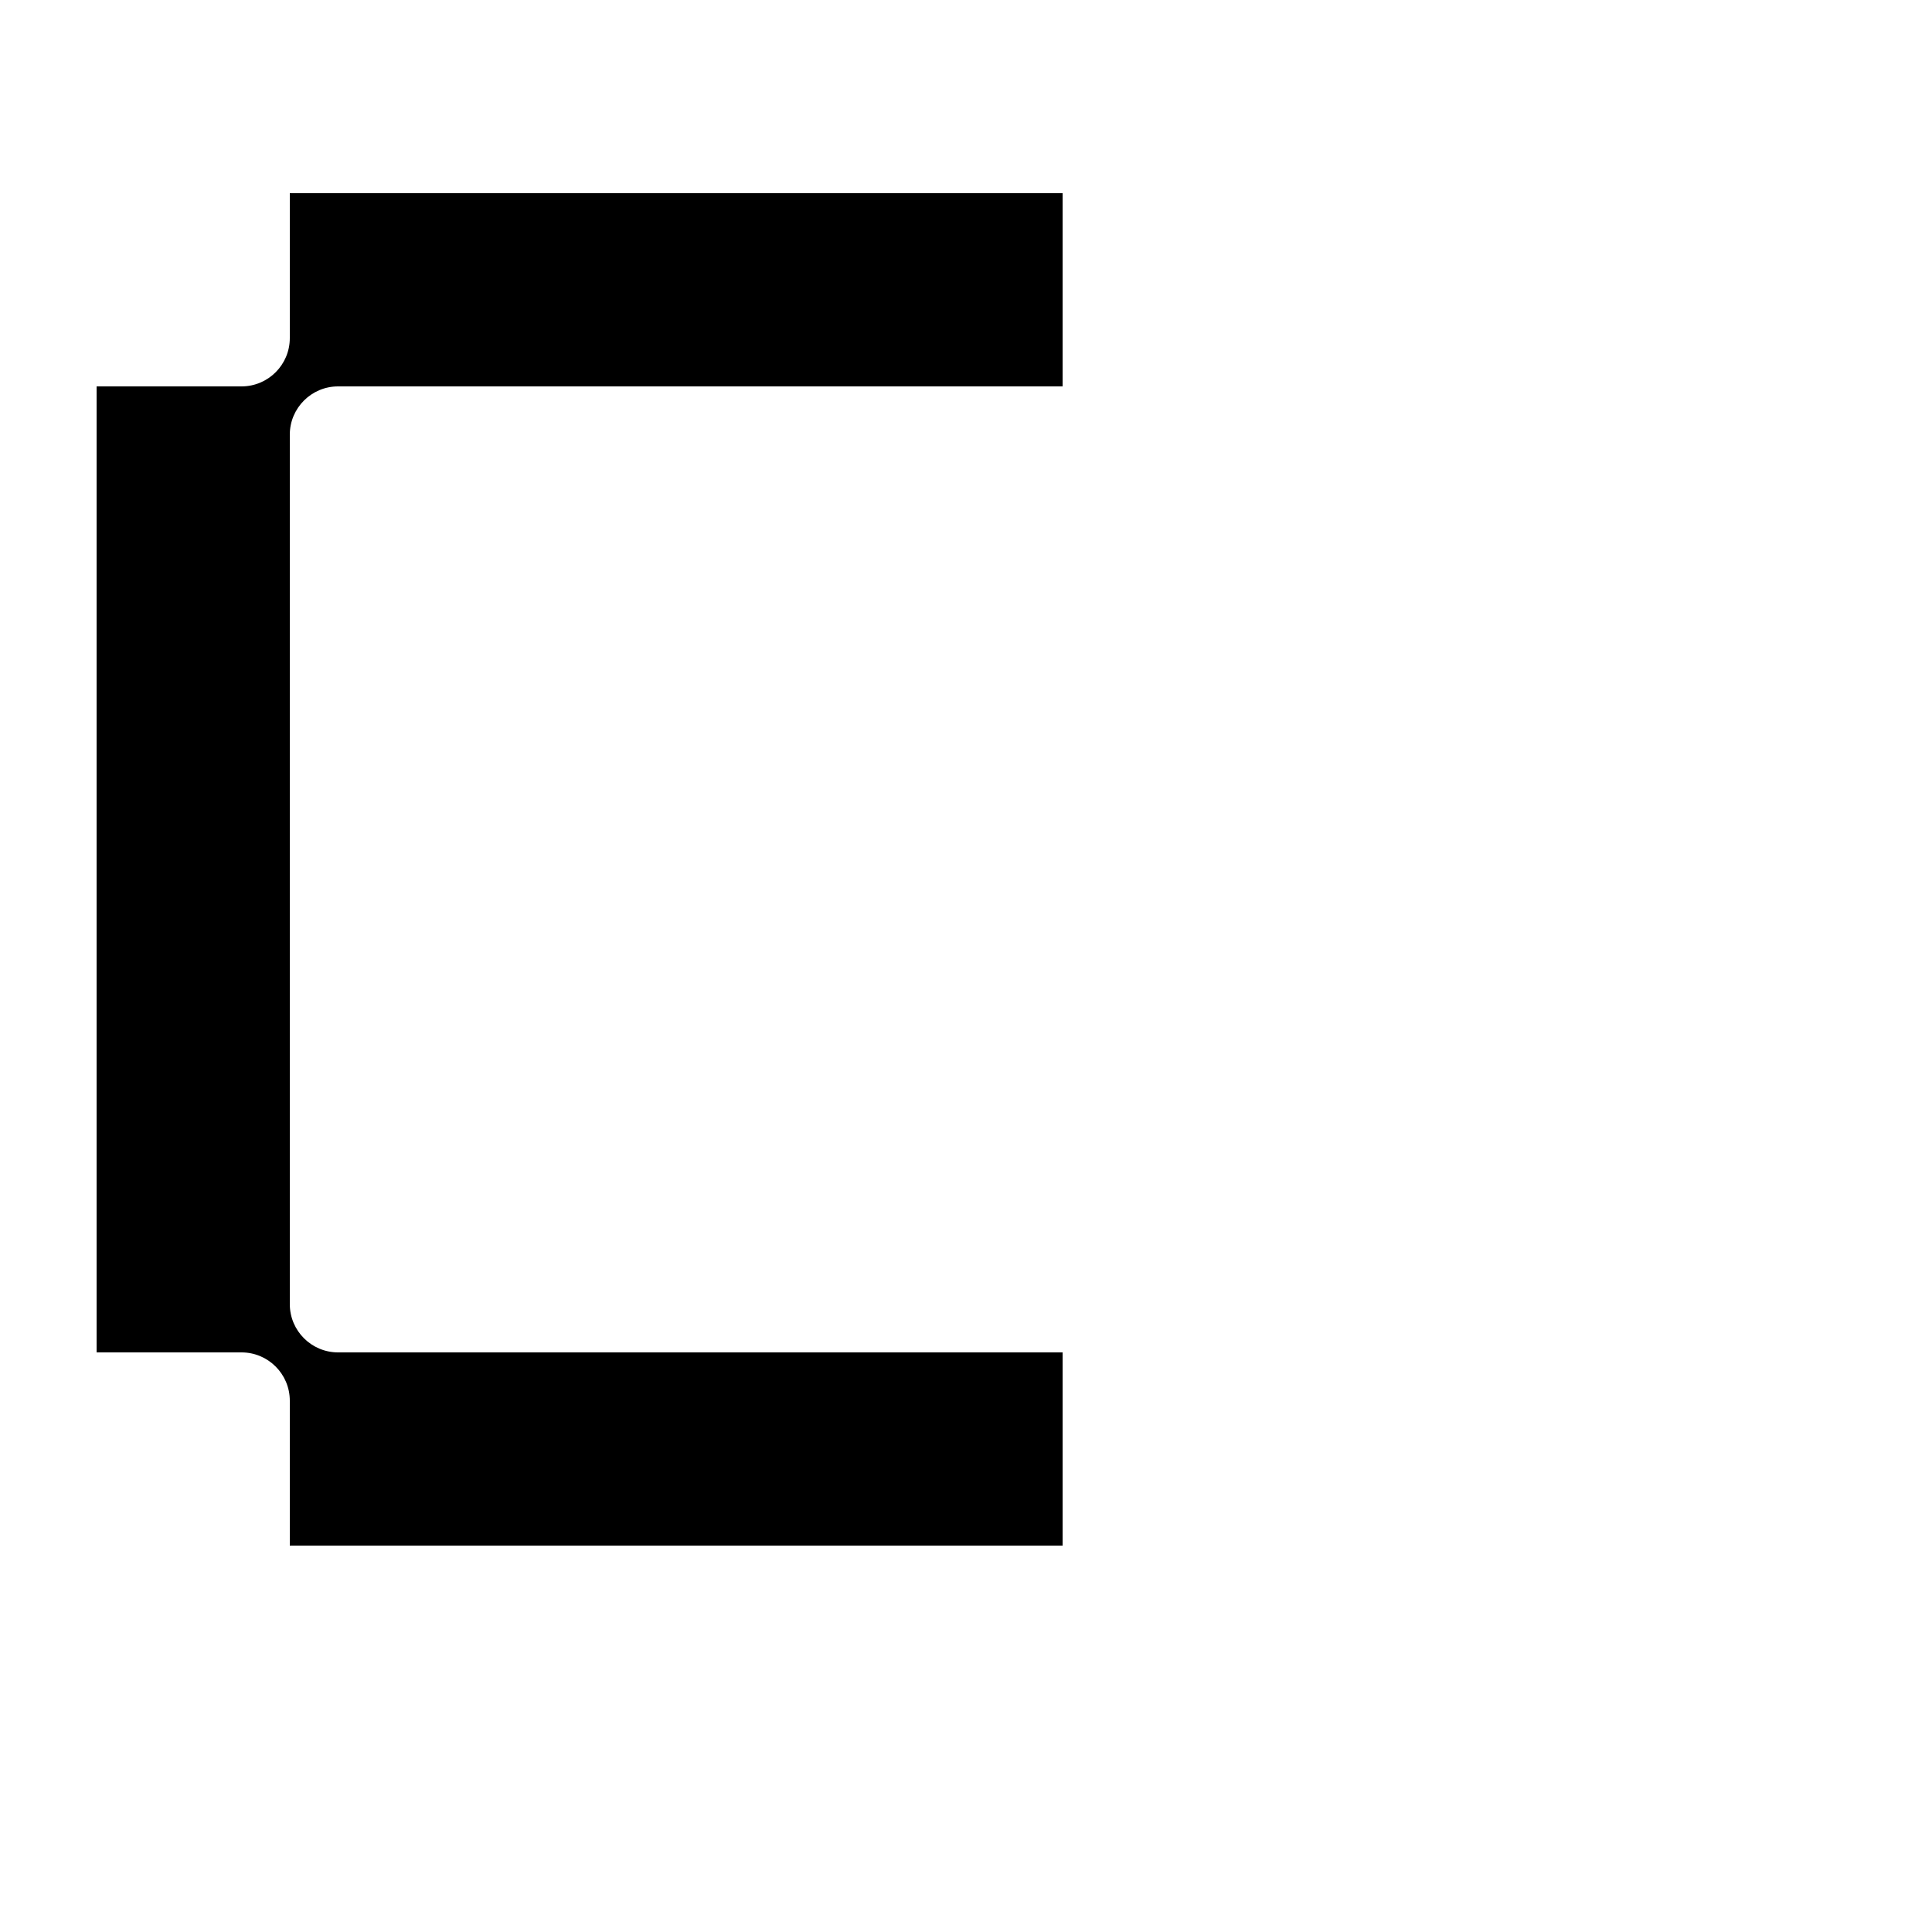
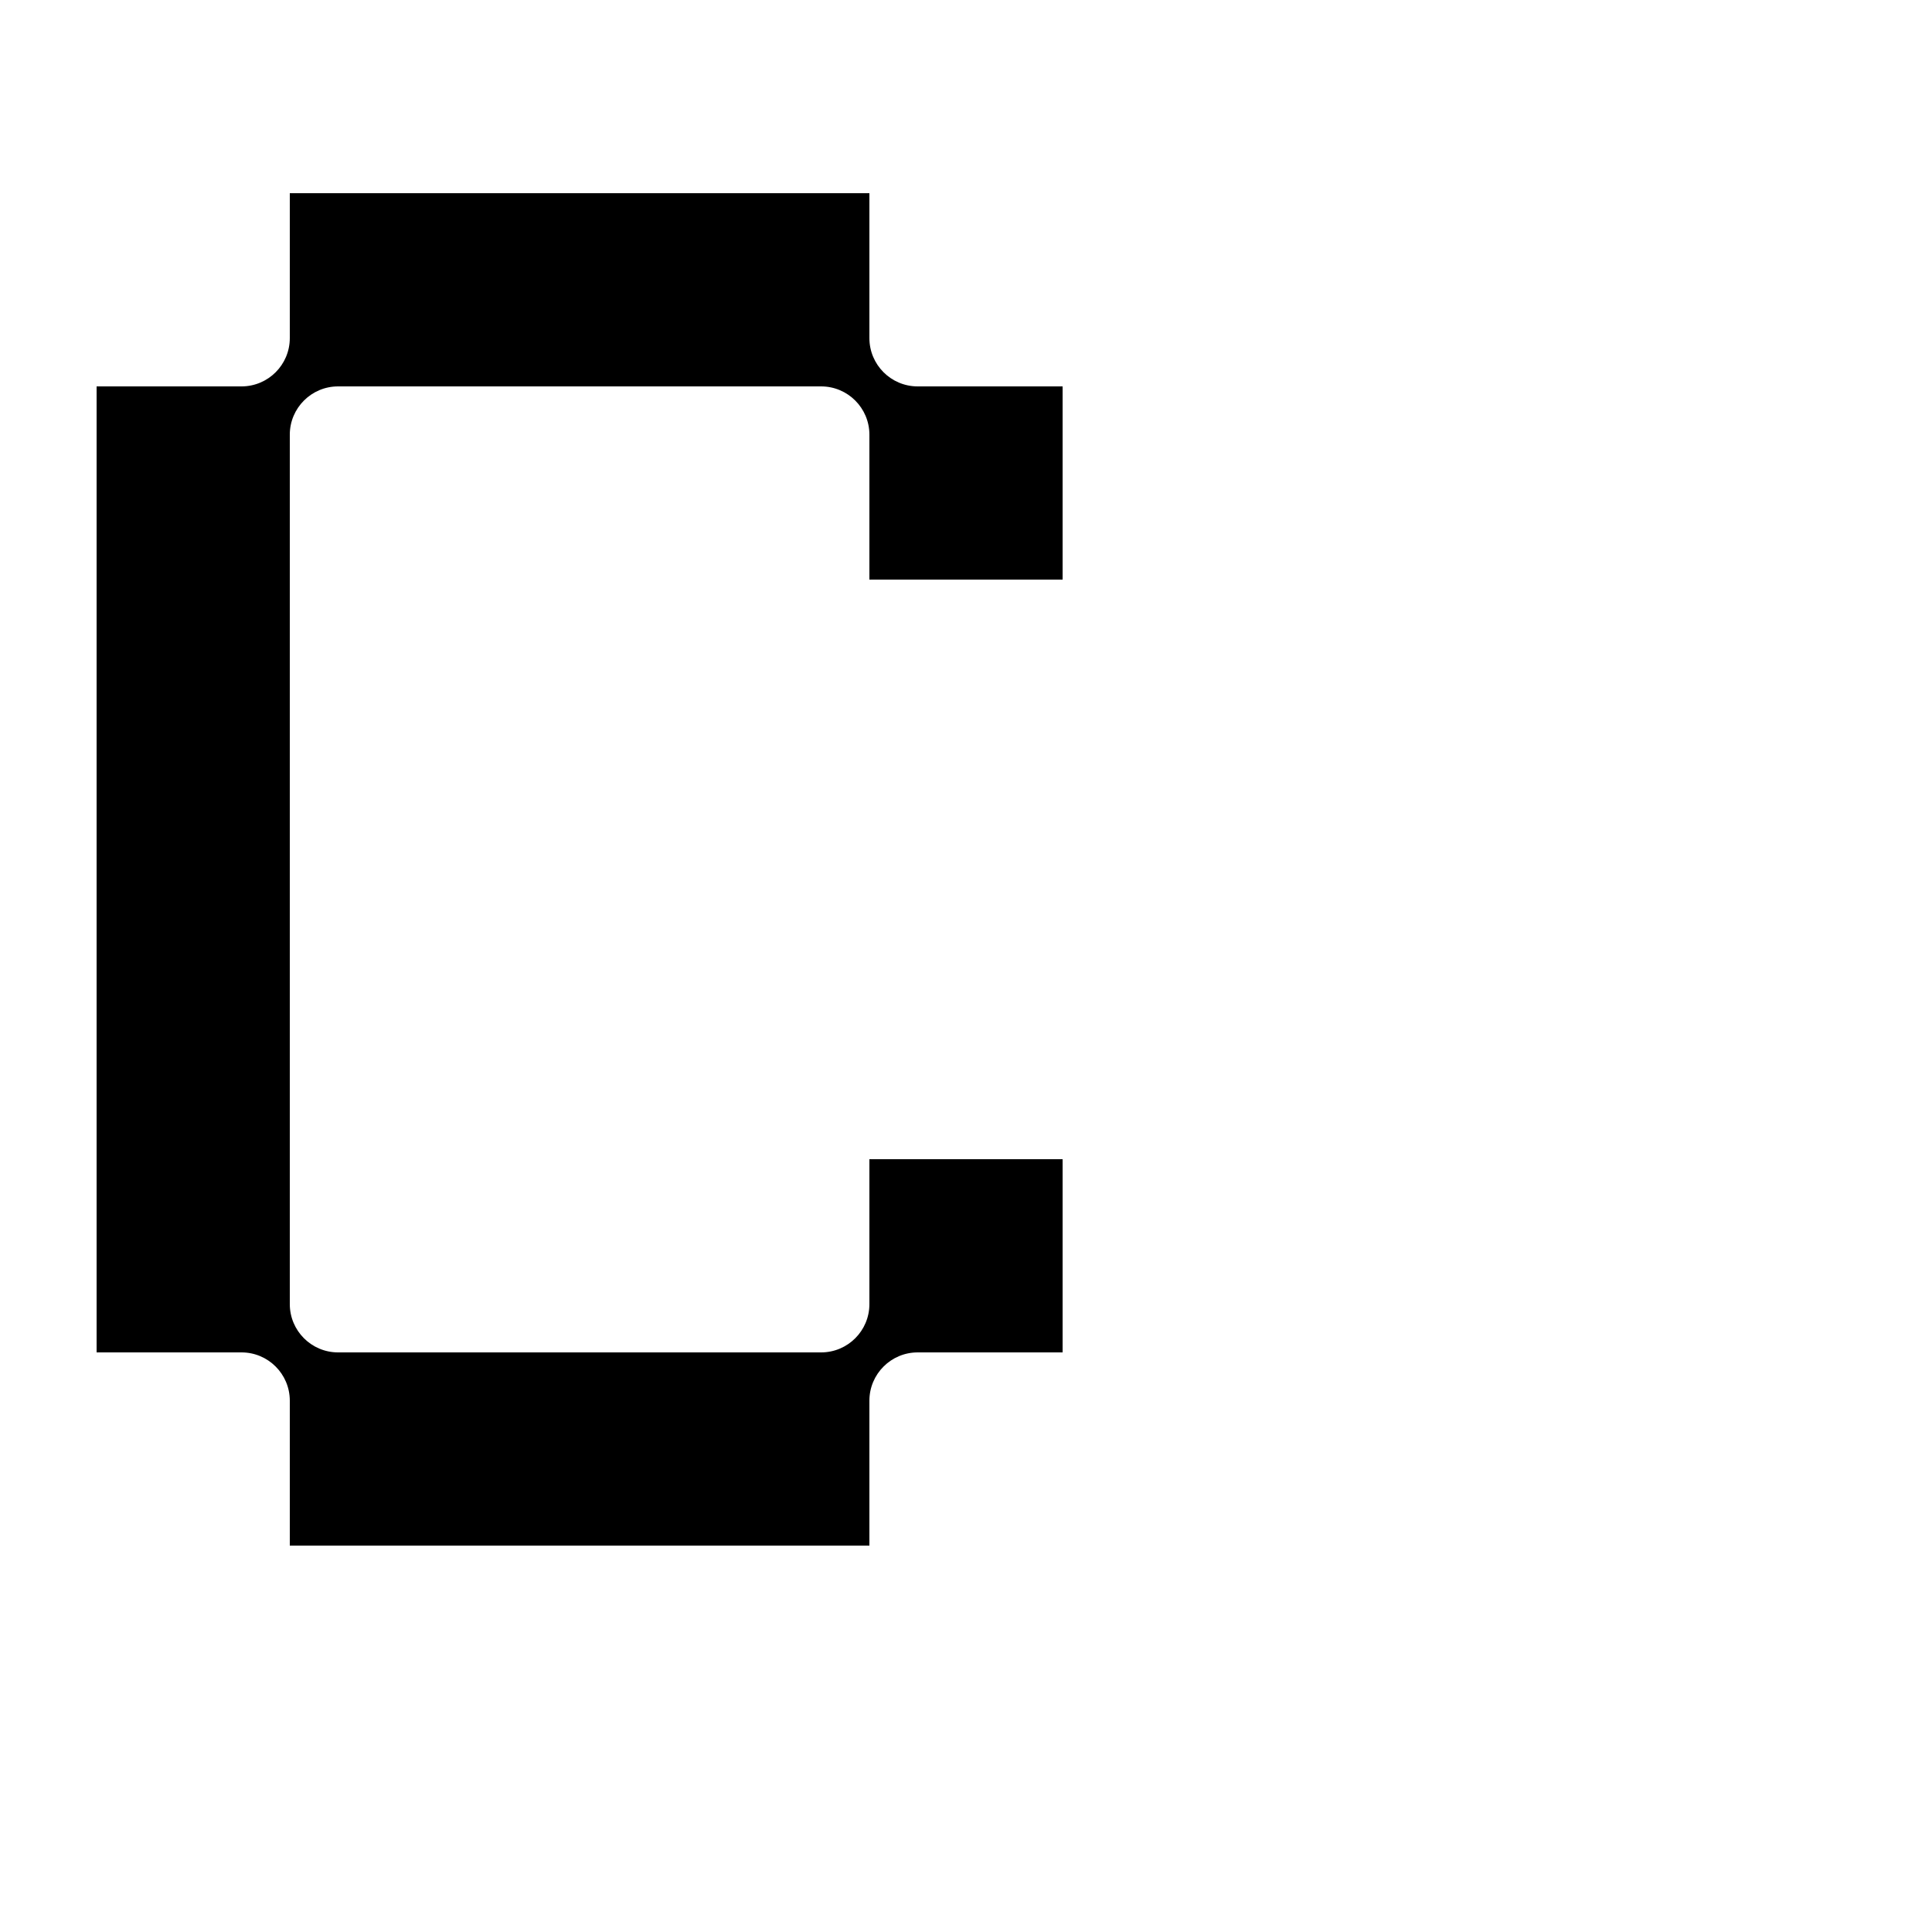
<svg xmlns="http://www.w3.org/2000/svg" viewBox="0 0 1000 1000" data-fontmaker-normalized="1">
  <g id="glyph" fill="#000000">
-     <path d="M50.0 200.0H125.0C138.807 200.0 150.0 188.807 150.0 175.0V100.0H250.0H350.0H450.0H550.0V200.0H450.0H350.0H250.0H175.0C161.193 200.0 150.0 211.193 150.0 225.0V300.0V400.0V500.0V600.0V675.0C150.0 688.807 161.193 700.0 175.0 700.0H250.0H350.0H450.0H550.0V800.0H450.0H350.0H250.0H150.0V725.0C150.0 711.193 138.807 700.0 125.0 700.0H50.0V600.0V500.0V400.0V300.0V200.0Z" />
+     <path d="M50.0 200.0H125.0C138.807 200.0 150.0 188.807 150.0 175.0V100.0H250.0H350.0H450.0V175.0C450.0 188.807 461.193 200.0 475.0 200.0H550.0V300.0H450.0V225.0C450.0 211.193 438.807 200.0 425.0 200.0H350.0H250.0H175.0C161.193 200.0 150.0 211.193 150.0 225.0V300.0V400.0V500.0V600.0V675.0C150.0 688.807 161.193 700.0 175.0 700.0H250.0H350.0H425.0C438.807 700.0 450.0 688.807 450.0 675.0V600.0H550.0V700.0H475.0C461.193 700.0 450.0 711.193 450.0 725.0V800.0H350.0H250.0H150.0V725.0C150.0 711.193 138.807 700.0 125.0 700.0H50.0V600.0V500.0V400.0V300.0V200.0Z" />
  </g>
</svg>
